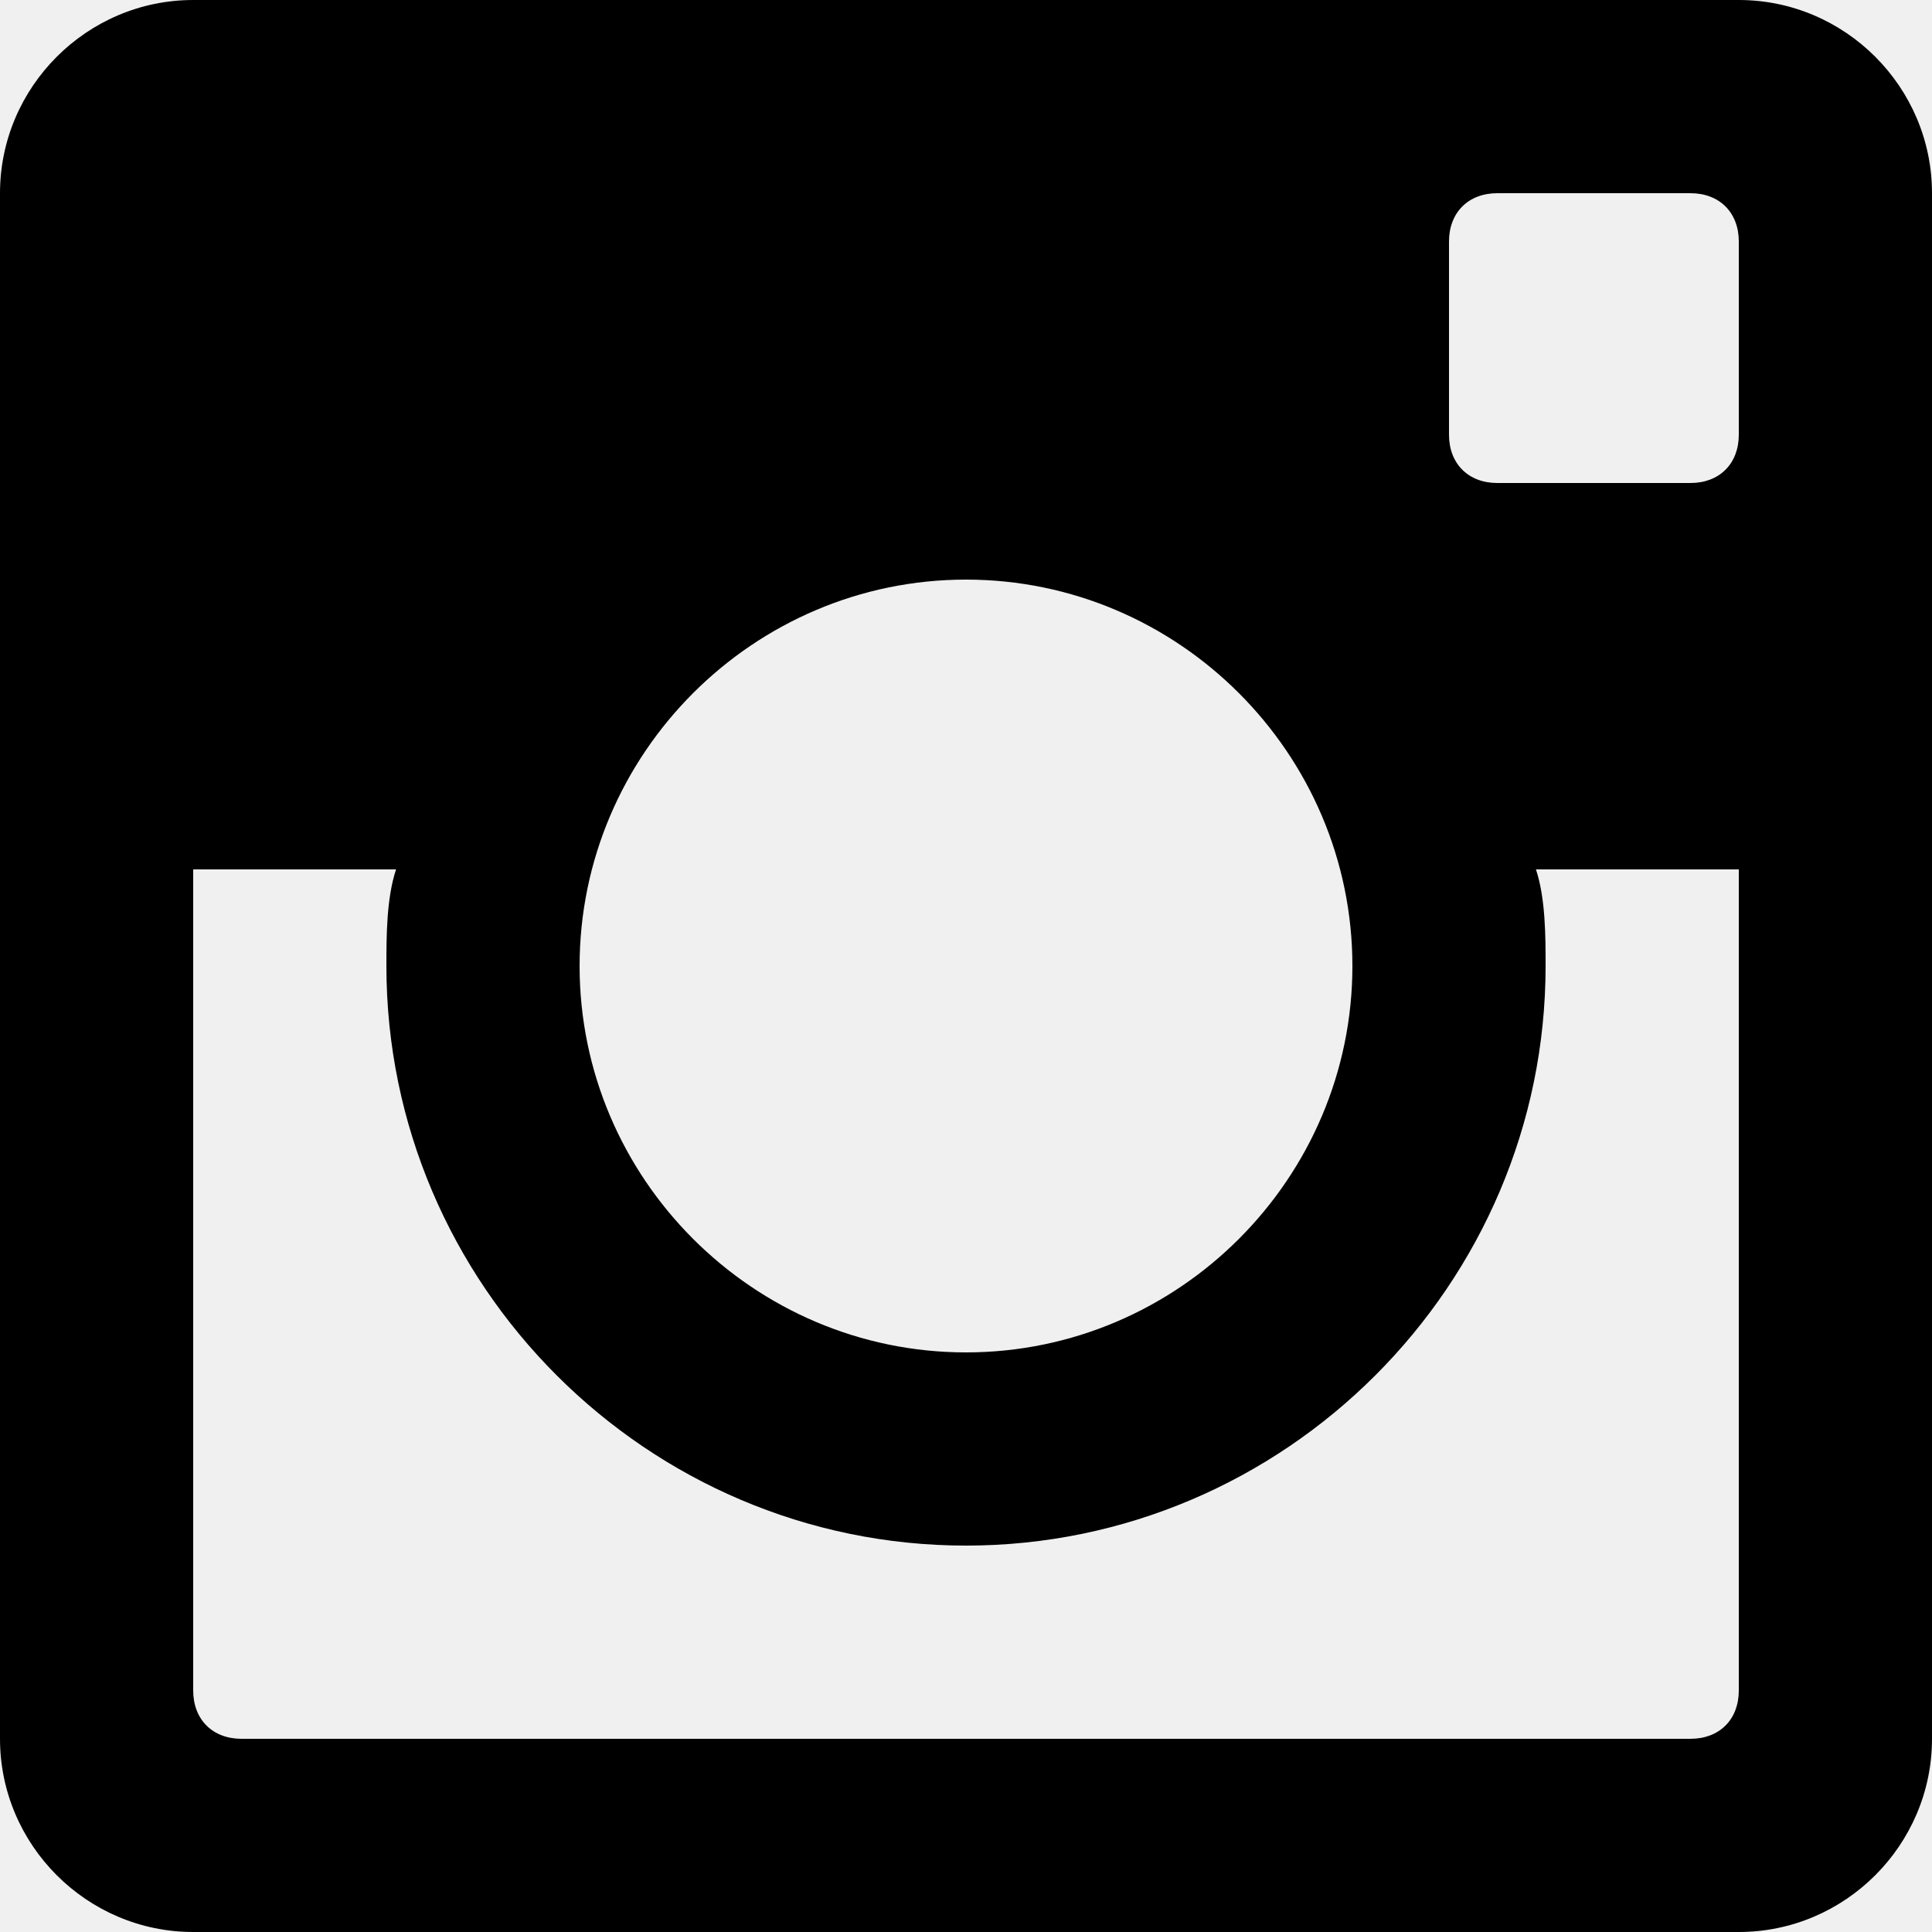
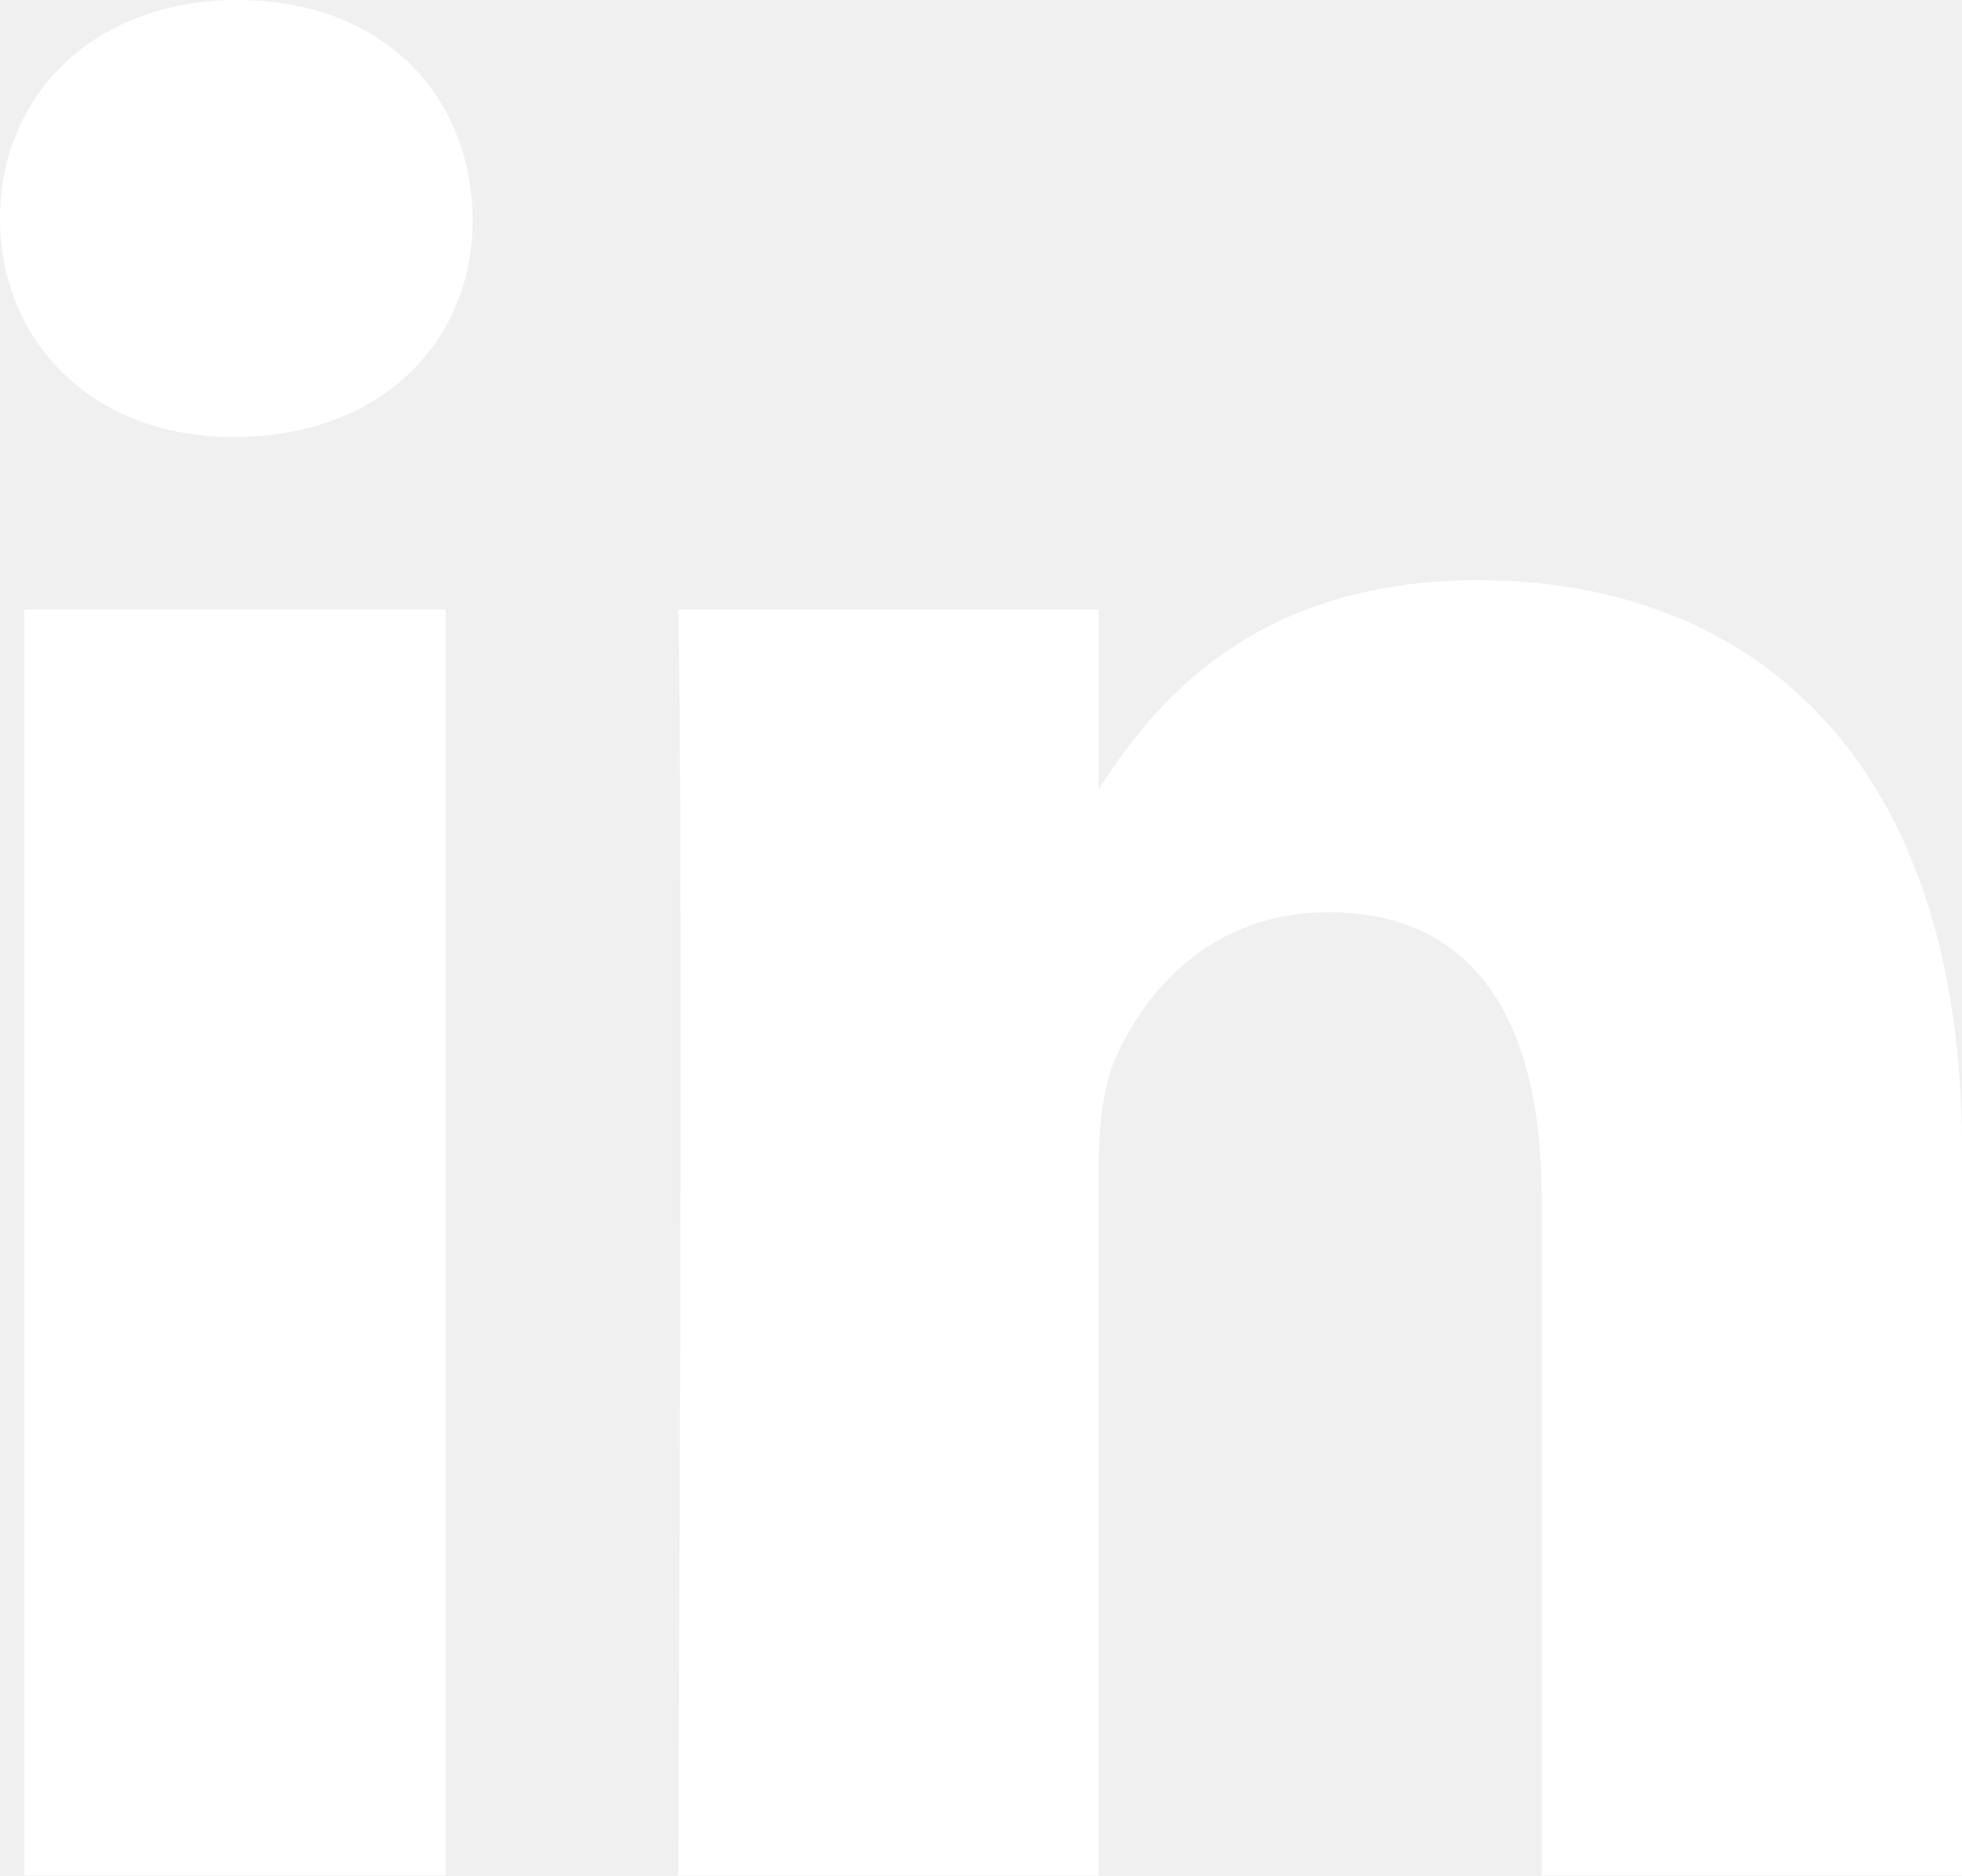
- <svg xmlns="http://www.w3.org/2000/svg" version="1.1" id="Capa_1" x="0px" y="0px" width="510px" height="510px" viewBox="0 0 510 510" style="enable-background:new 0 0 510 510;" xml:space="preserve">
+ <svg xmlns="http://www.w3.org/2000/svg" version="1.1" id="Layer_1" x="0px" y="0px" width="24px" height="22.938px" viewBox="0 0 24 22.938" enable-background="new 0 0 24 22.938" xml:space="preserve">
  <g>
-     <g id="post-instagram">
-       <path d="M459,0H51C22.95,0,0,22.95,0,51v408c0,28.05,22.95,51,51,51h408c28.05,0,51-22.95,51-51V51C510,22.95,487.05,0,459,0z     M255,153c56.1,0,102,45.9,102,102c0,56.1-45.9,102-102,102c-56.1,0-102-45.9-102-102C153,198.9,198.9,153,255,153z M63.75,459    C56.1,459,51,453.9,51,446.25V229.5h53.55C102,237.15,102,247.35,102,255c0,84.15,68.85,153,153,153c84.15,0,153-68.85,153-153    c0-7.65,0-17.85-2.55-25.5H459v216.75c0,7.65-5.1,12.75-12.75,12.75H63.75z M459,114.75c0,7.65-5.1,12.75-12.75,12.75h-51    c-7.65,0-12.75-5.1-12.75-12.75v-51c0-7.65,5.1-12.75,12.75-12.75h51C453.9,51,459,56.1,459,63.75V114.75z" />
-     </g>
+     <path fill="#FFFFFF" d="M2.875,5.344H2.844C1.109,5.344,0,4.156,0,2.672C0,1.156,1.156,0,2.906,0c1.766,0,2.859,1.156,2.875,2.672   C5.797,4.156,4.672,5.344,2.875,5.344z M5.453,22.938H0.297V7.453h5.156V22.938z M24,22.938h-5.141v-8.281   c0-2.078-0.75-3.5-2.609-3.5c-1.422,0-2.266,0.953-2.641,1.875c-0.125,0.344-0.172,0.797-0.172,1.266v8.641H8.297   c0.063-14.031,0-15.484,0-15.484h5.141v2.25h-0.031c0.672-1.063,1.891-2.609,4.672-2.609c3.391,0,5.922,2.219,5.922,6.969V22.938z" />
  </g>
-   <g>
- </g>
-   <g>
- </g>
-   <g>
- </g>
-   <g>
- </g>
-   <g>
- </g>
-   <g>
- </g>
-   <g>
- </g>
-   <g>
- </g>
-   <g>
- </g>
-   <g>
- </g>
-   <g>
- </g>
-   <g>
- </g>
-   <g>
- </g>
-   <g>
- </g>
-   <g>
- </g>
</svg>
